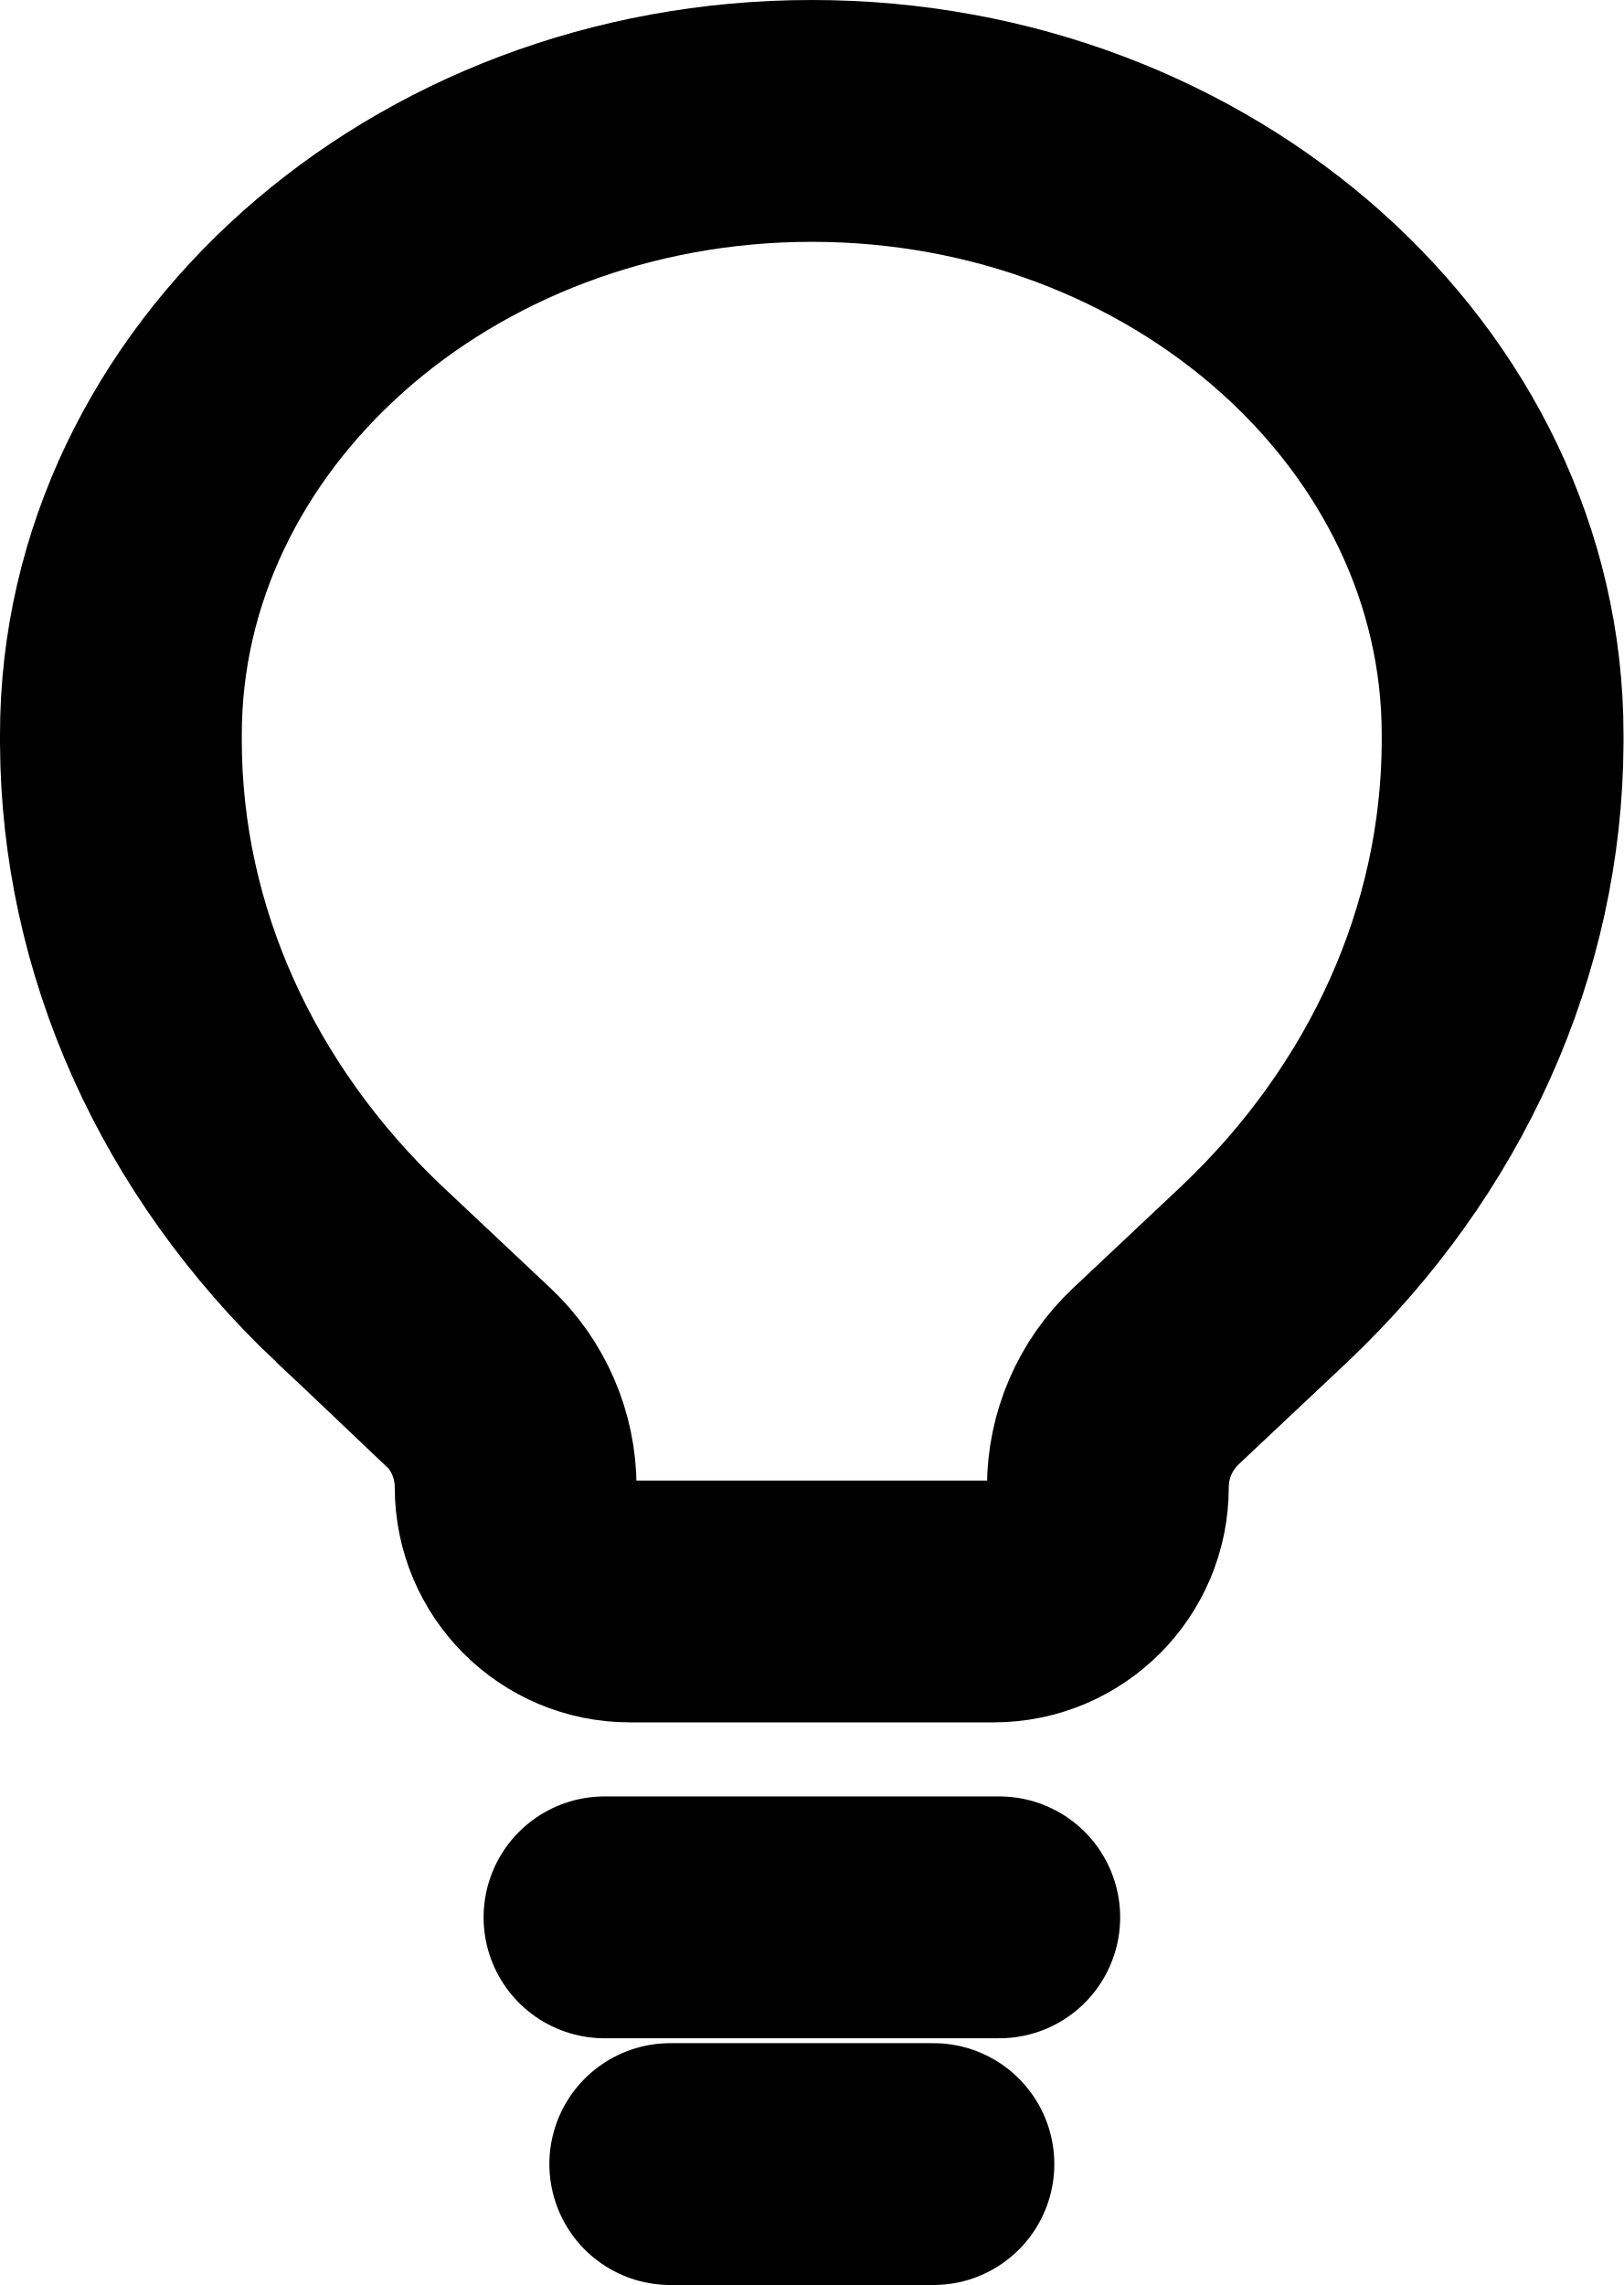
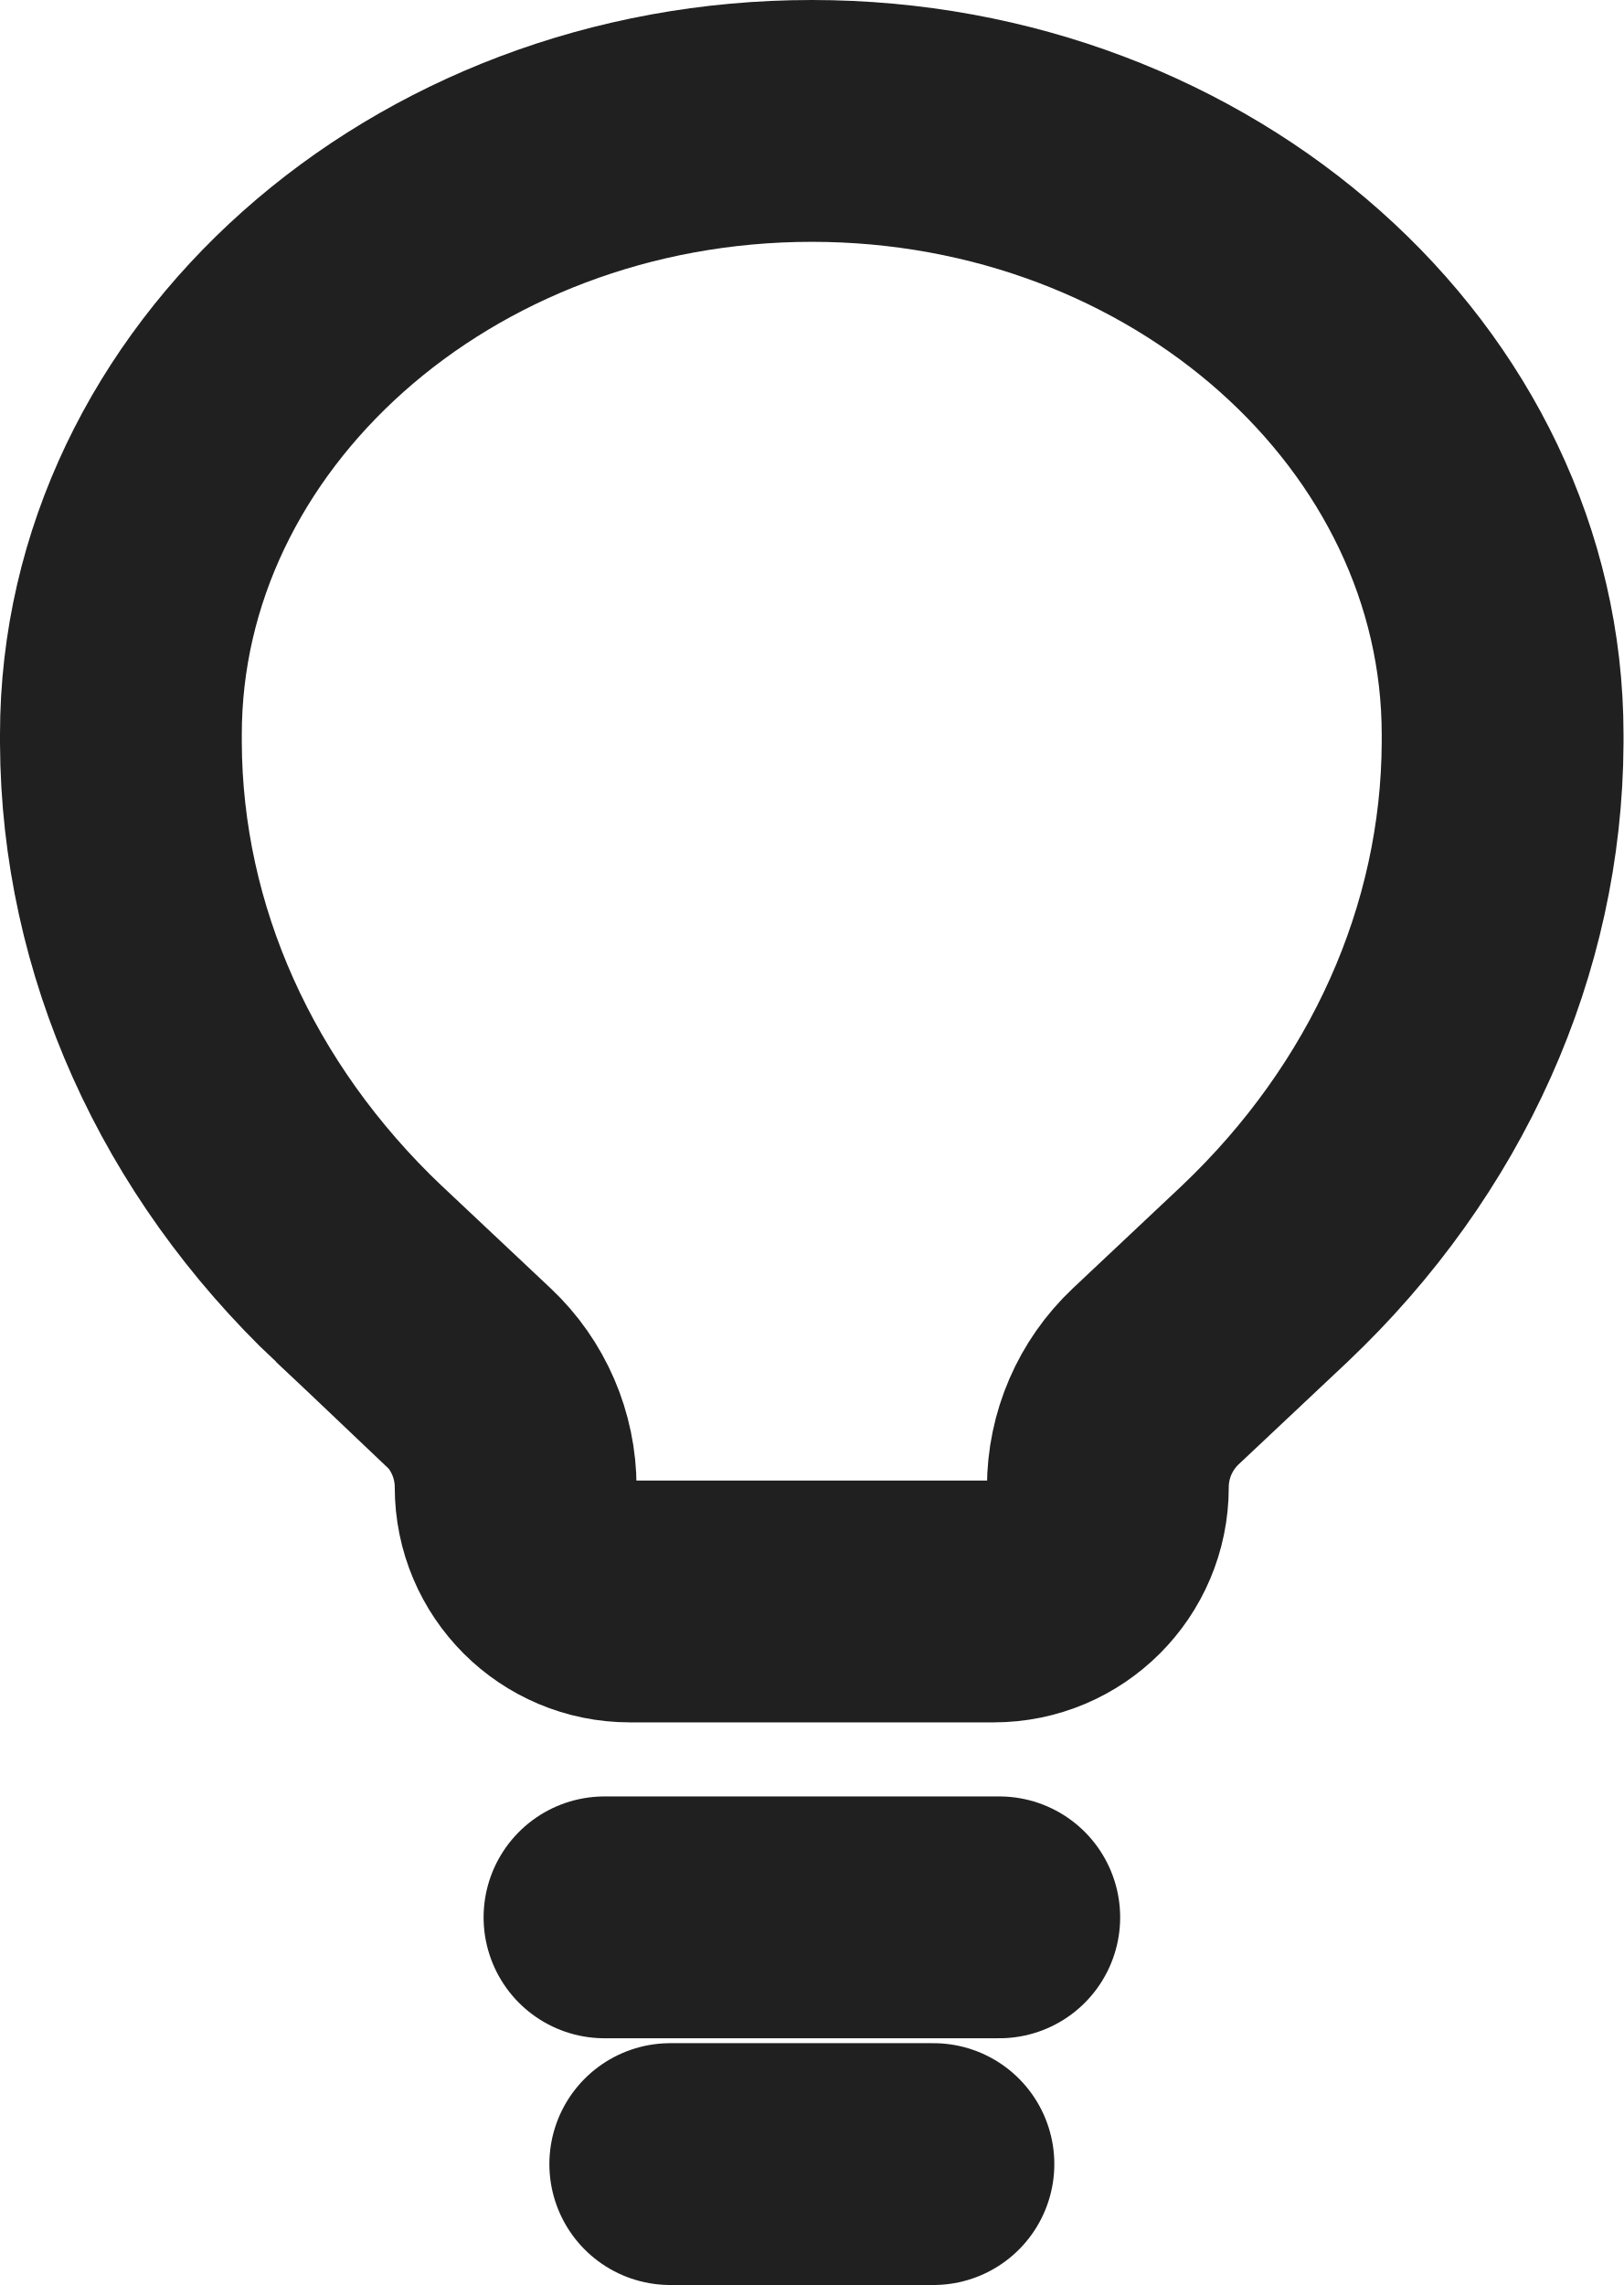
<svg xmlns="http://www.w3.org/2000/svg" width="23.5" height="33.071" viewBox="0 0 23.5 33.071" version="1.1" id="svg1" xml:space="preserve">
  <defs id="defs1" />
-   <g style="fill:none" id="g28" transform="translate(-0.2501,-0.2500067)">
-     <path d="m 9,28 h 5.714 m -4.762,3.571 h 3.809" stroke="#000000" stroke-width="3.5" stroke-linecap="round" id="path1-0" />
-     <path d="m 5.444,18.686 1.577,1.484 c 0.442,0.416 0.693,0.997 0.693,1.605 0,0.913 0.74,1.653 1.653,1.653 h 5.266 c 0.913,0 1.653,-0.74 1.653,-1.653 0,-0.608 0.251,-1.188 0.693,-1.605 l 1.577,-1.484 c 2.202,-2.088 3.431,-4.832 3.444,-7.684 L 22,10.883 C 22,6.01 17.523,2 12,2 6.477,2 2,6.01 2,10.883 l 1e-4,0.12 c 0.012,2.852 1.242,5.595 3.444,7.684 z" stroke="#000000" stroke-width="3.5" id="path2-28" />
+   <g id="g10" style="fill:none" transform="translate(-0.2500793,-0.2499965)">
+     <path d="m 9,28 h 5.714 m -4.762,3.571 h 3.809" stroke="#000000" stroke-width="3.5" stroke-linecap="round" id="path1-0" style="stroke:#202020;stroke-opacity:1" />
+     <path d="m 5.444,18.686 1.577,1.484 c 0.442,0.416 0.693,0.997 0.693,1.605 0,0.913 0.74,1.653 1.653,1.653 h 5.266 c 0.913,0 1.653,-0.74 1.653,-1.653 0,-0.608 0.251,-1.188 0.693,-1.605 l 1.577,-1.484 c 2.202,-2.088 3.431,-4.832 3.444,-7.684 L 22,10.883 C 22,6.01 17.523,2 12,2 6.477,2 2,6.01 2,10.883 l 1e-4,0.12 c 0.012,2.852 1.242,5.595 3.444,7.684 z" stroke="#000000" stroke-width="3.5" id="path2-28" style="fill:none;fill-opacity:1;stroke:#202020;stroke-opacity:1" />
  </g>
</svg>
